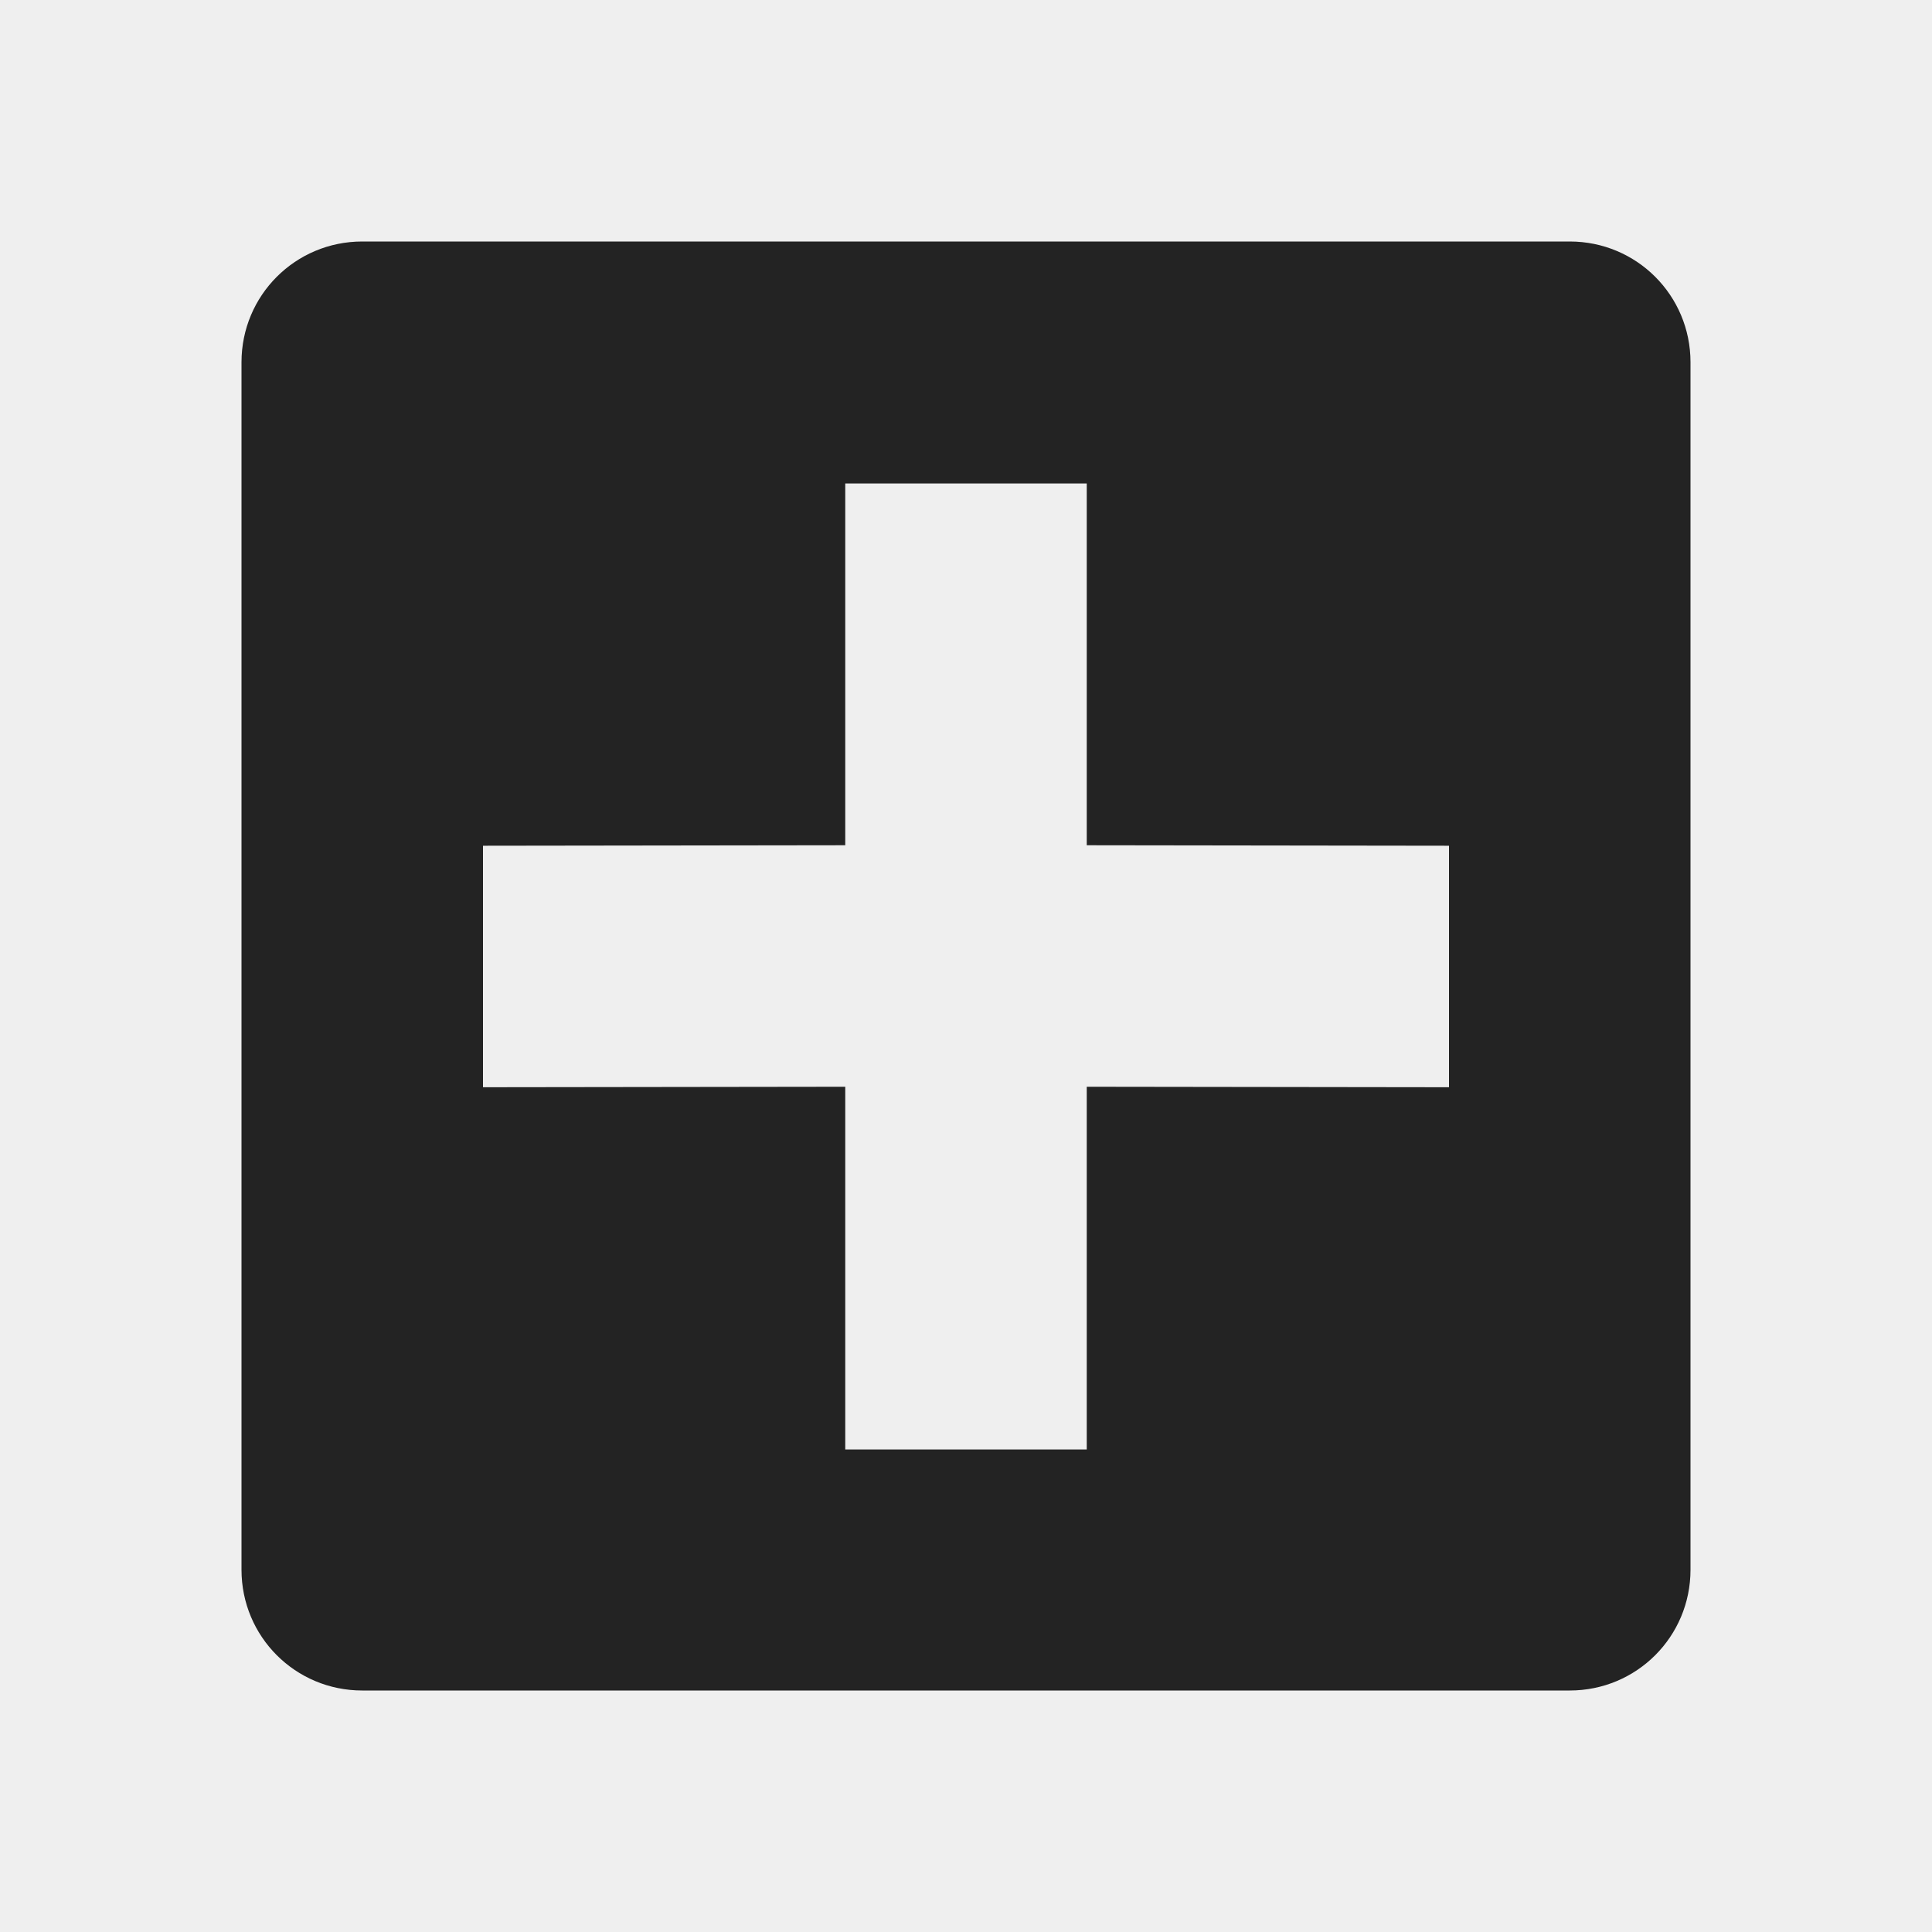
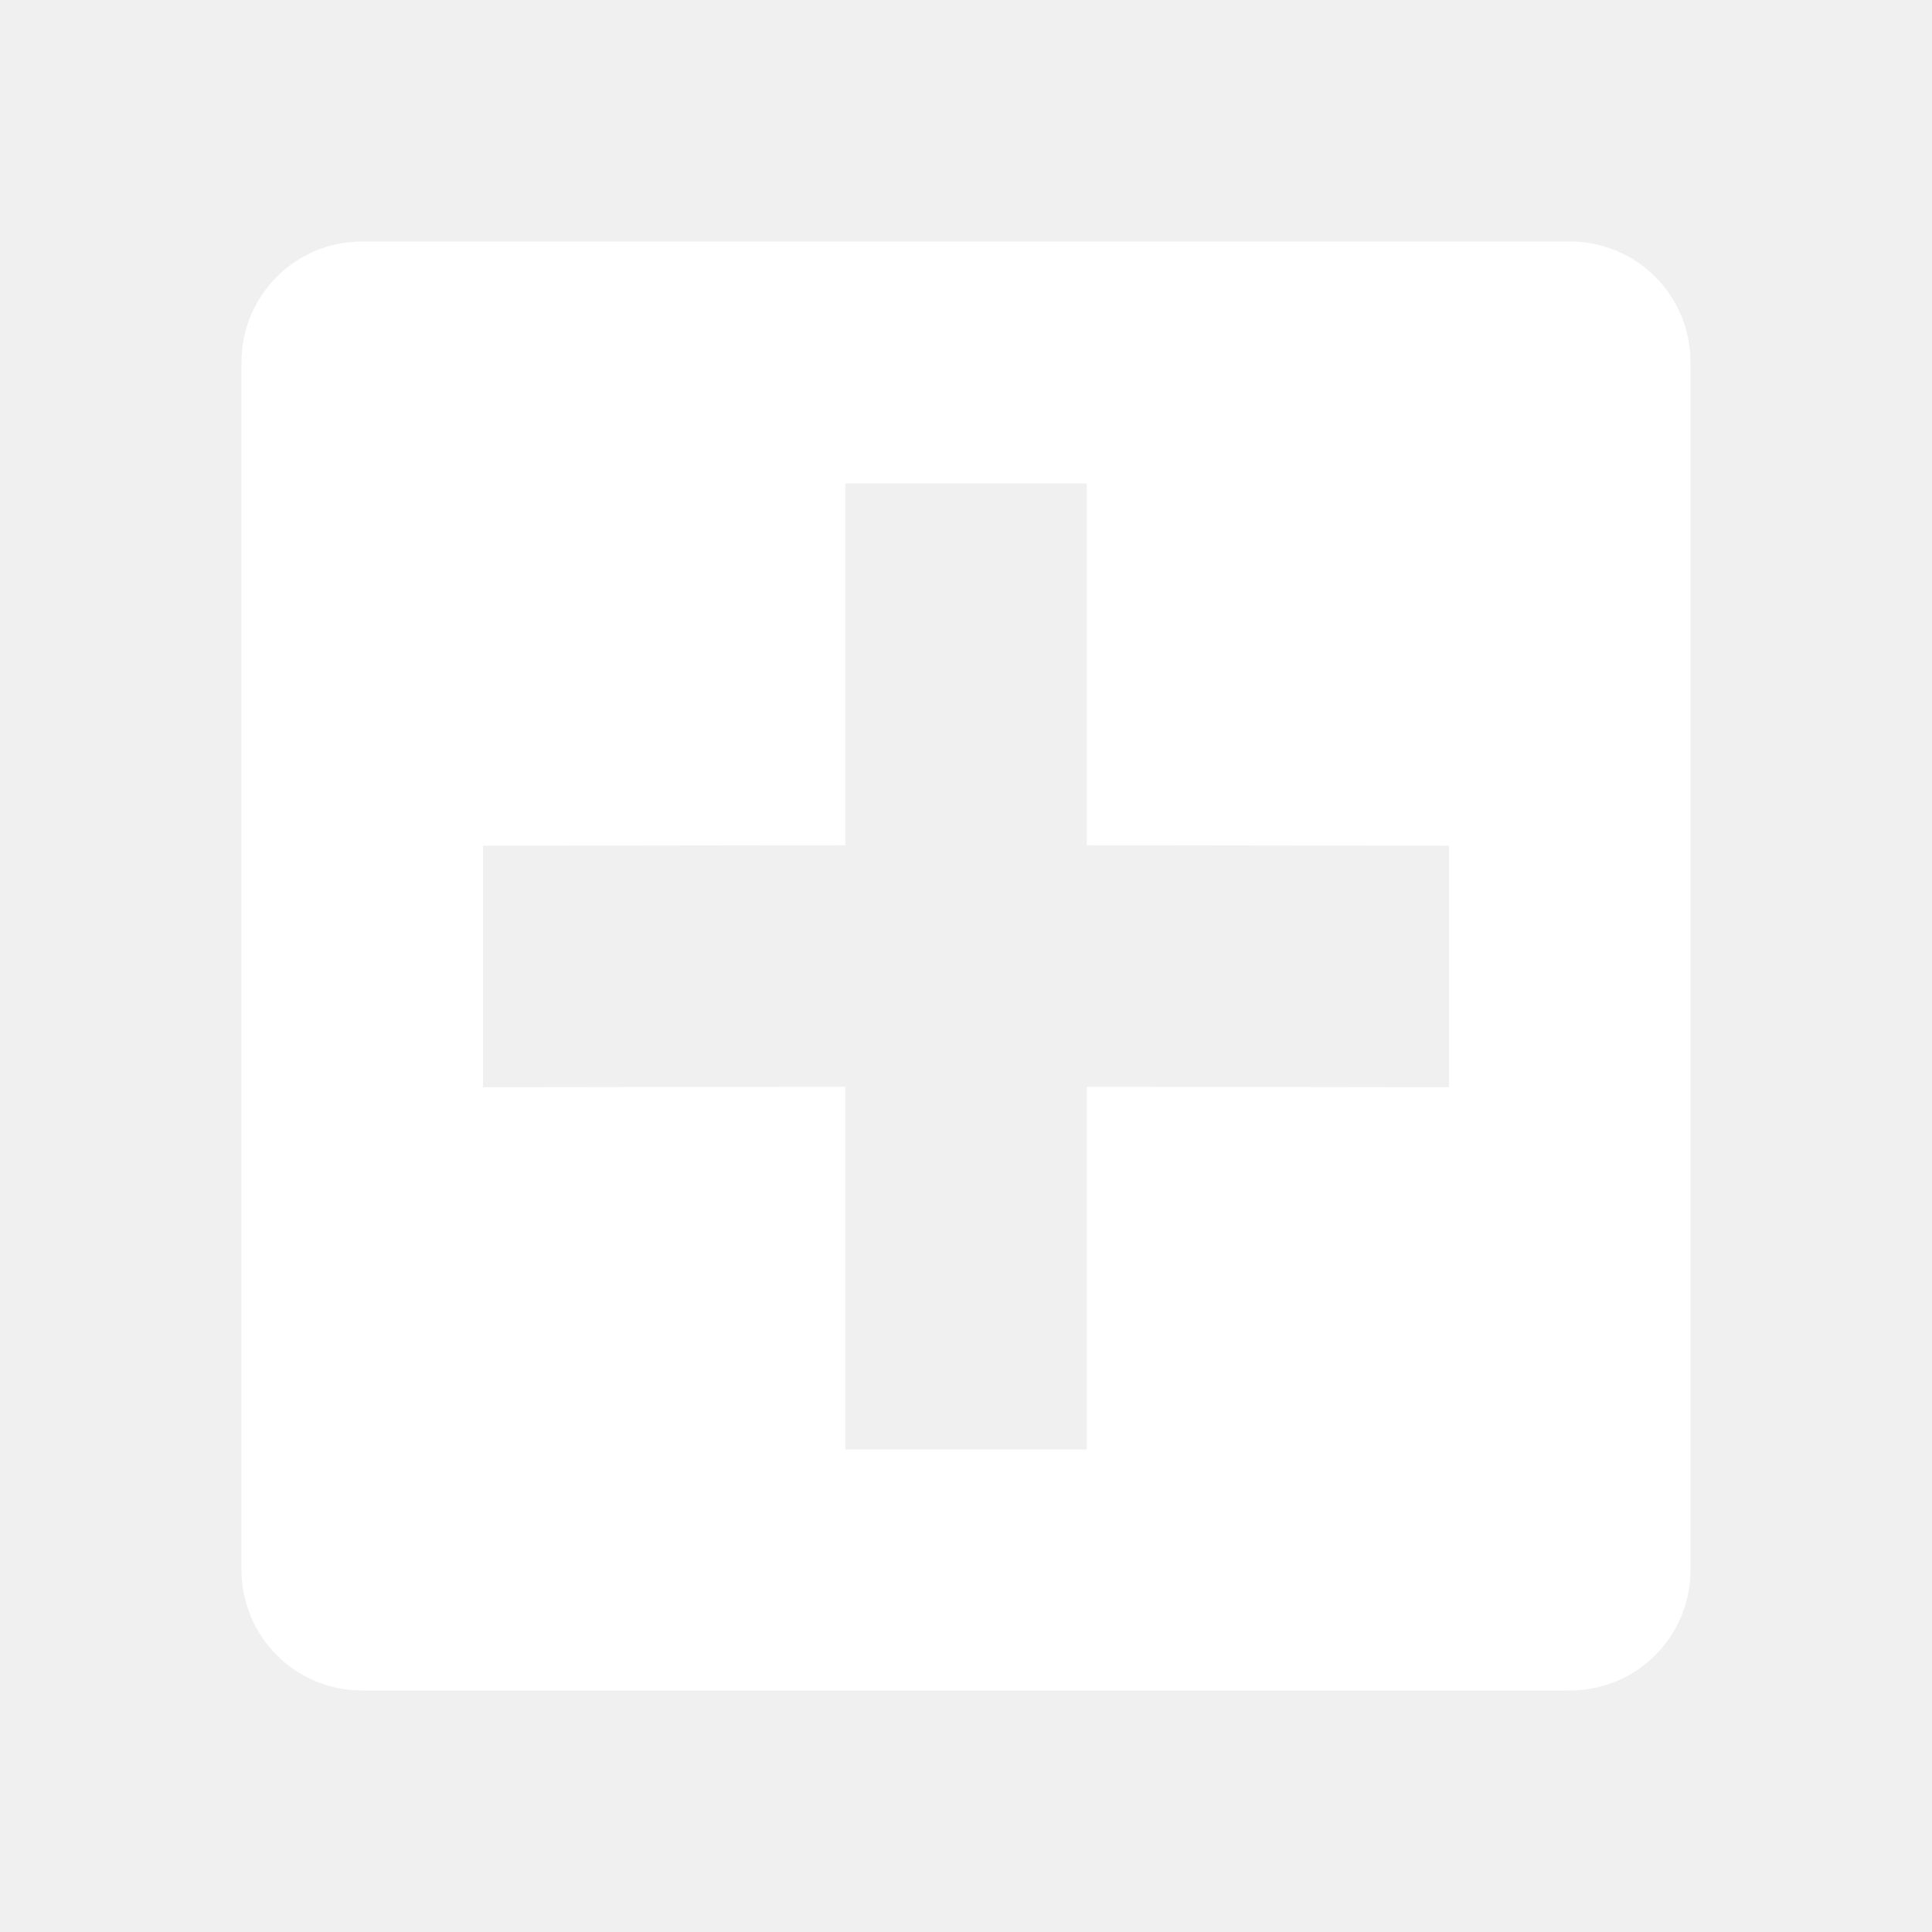
<svg xmlns="http://www.w3.org/2000/svg" viewBox="0 0 16 16">
-   <path color="#000" d="M0 0h16v16H0z" fill="gray" fill-opacity=".01" />
-   <path color="#bebebe" d="M3 2c-.554 0-1 .446-1 1v10c0 .554.446 1 1 1h10c.554 0 1-.446 1-1V3c0-.554-.446-1-1-1zm4 2.004h2V7l3 .004v2L9 9v3.004H7V9l-3 .004v-2L7 7z" fill="#232323" />
+   <path d="M3 2c-.554 0-1 .446-1 1v10c0 .554.446 1 1 1h10c.554 0 1-.446 1-1V3c0-.554-.446-1-1-1zm4 2.004h2V7l3 .004v2L9 9v3.004H7V9l-3 .004v-2L7 7z" fill="#ffffff" />
</svg>
